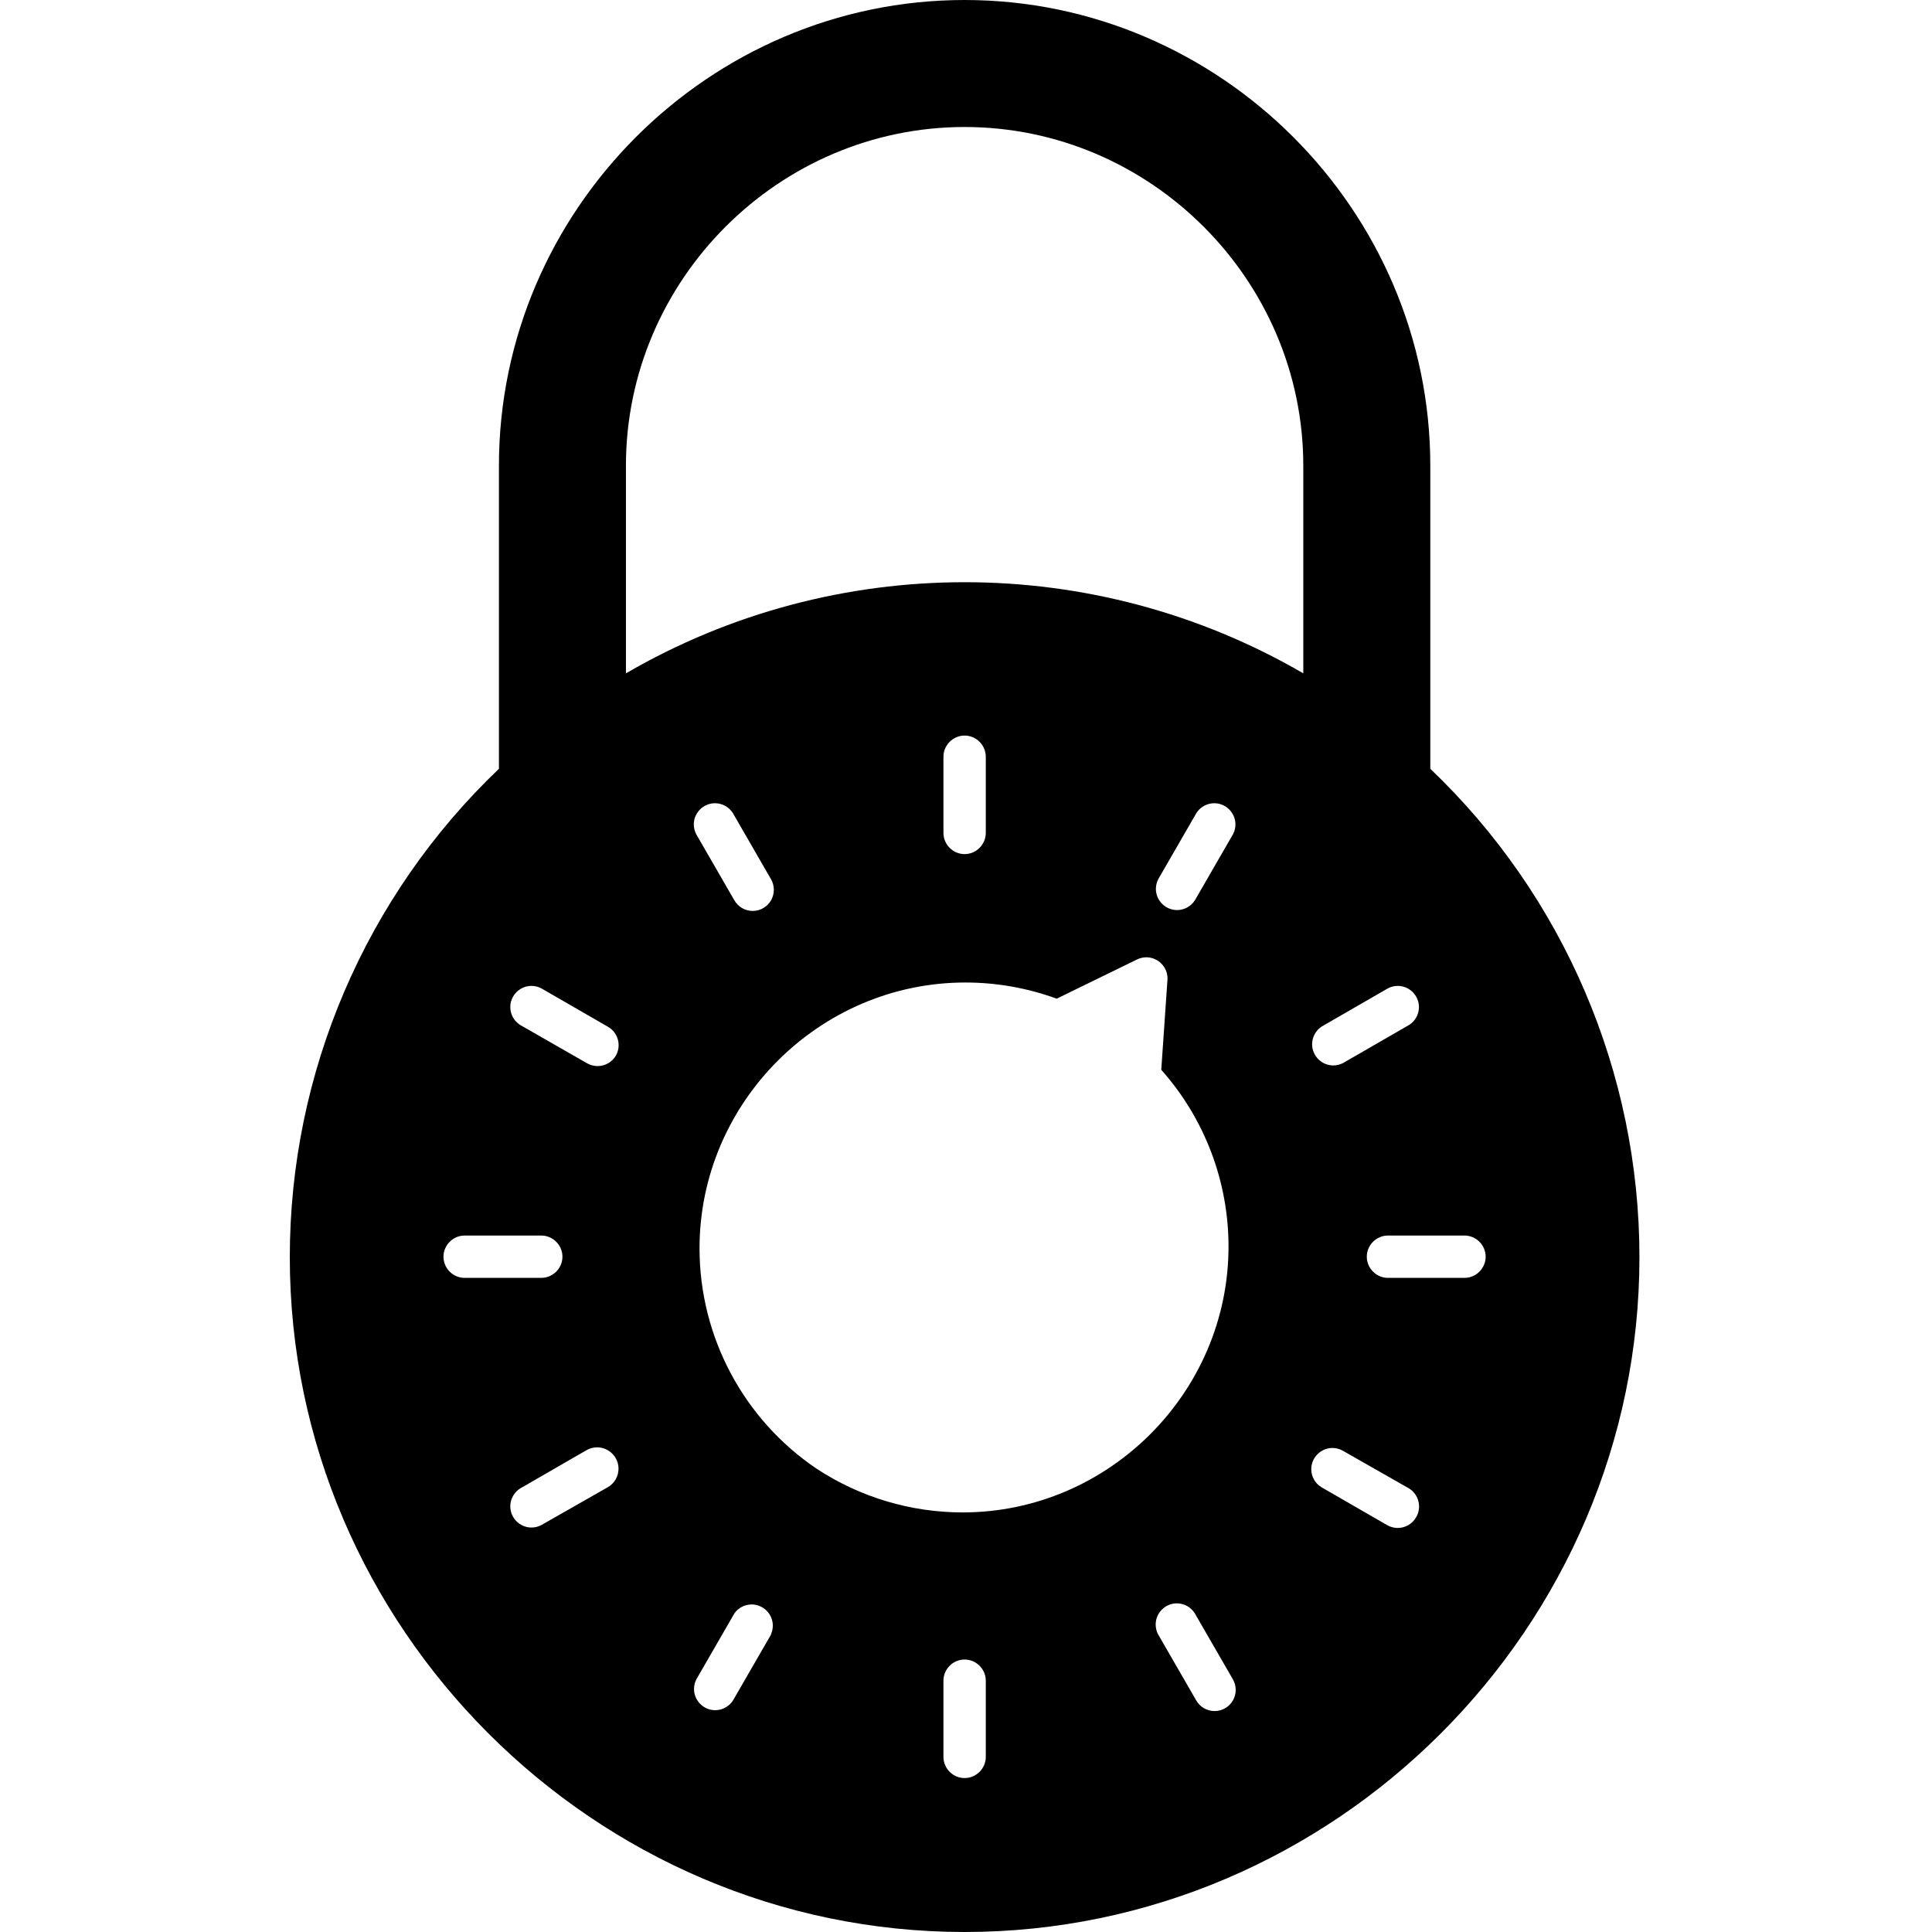
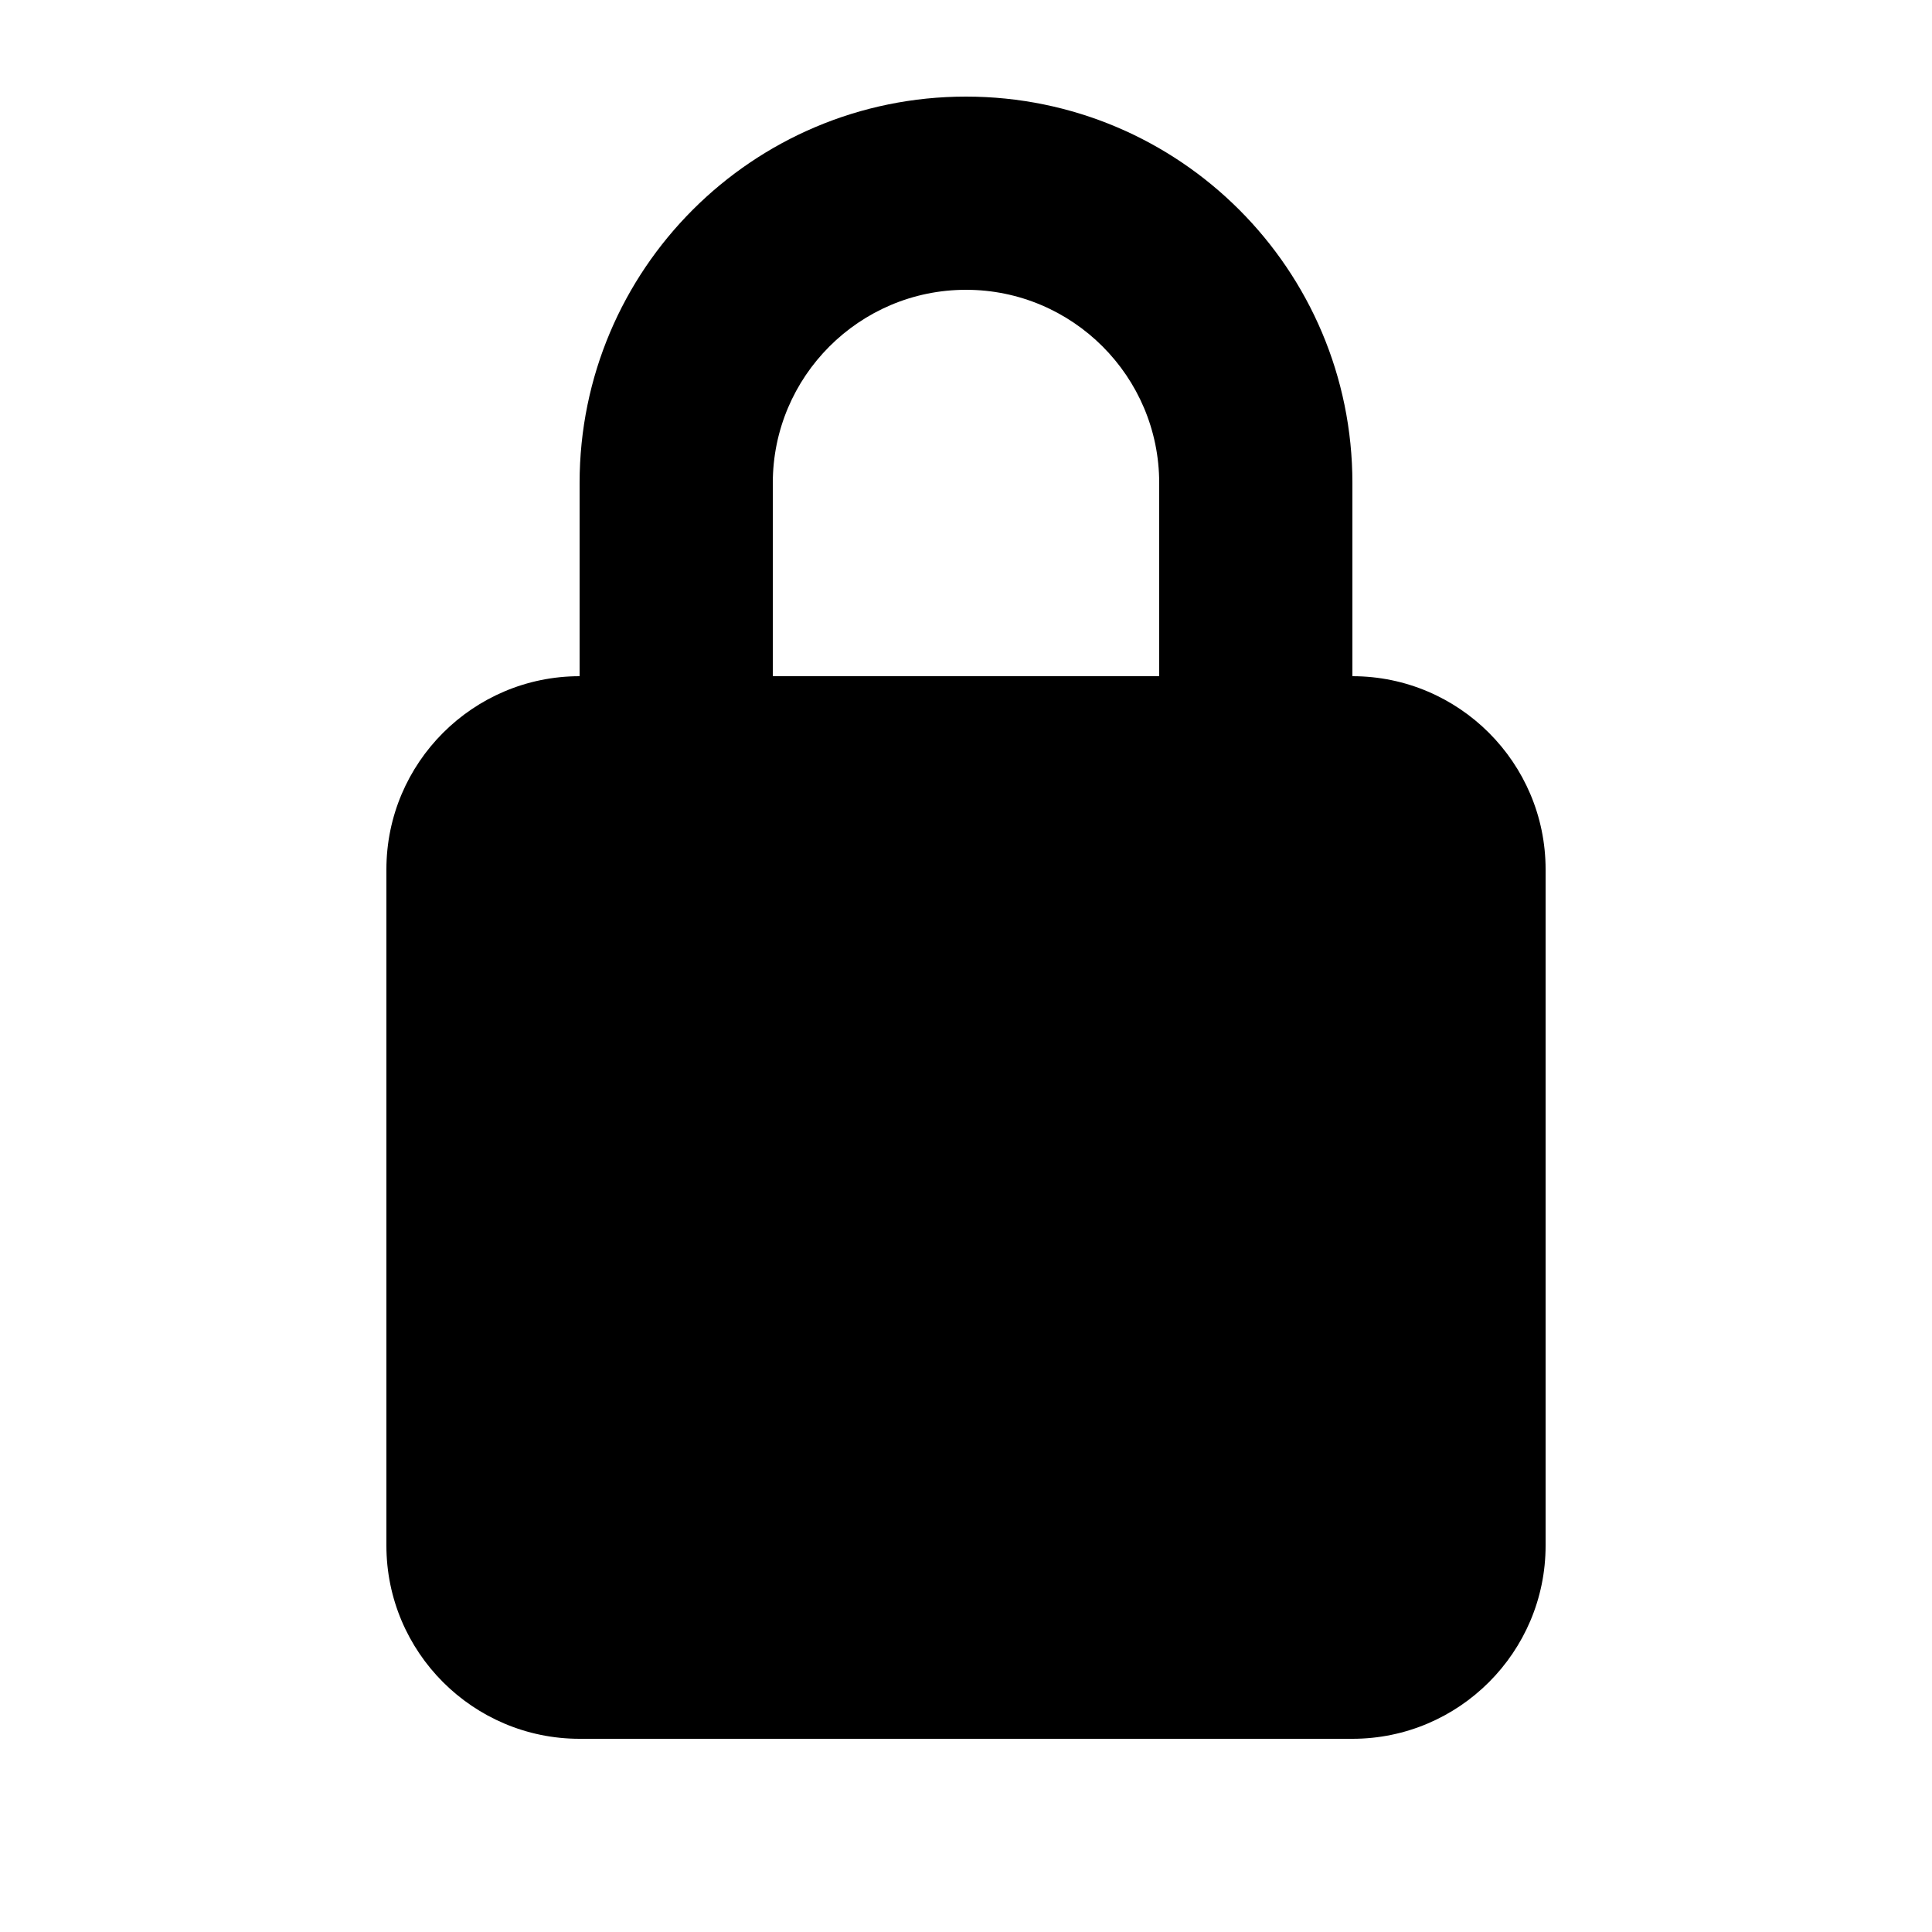
- <svg xmlns="http://www.w3.org/2000/svg" viewBox="-45 0 300 300">
-   <path fill-rule="nonzero" d="M177.096,119.379l0,-47.068c0,-39.669 -32.642,-72.311 -72.311,-72.311c-39.668,0 -72.311,32.642 -72.311,72.311l0,47.068c-20.73,19.766 -32.474,47.193 -32.474,75.836c0,57.483 47.302,104.785 104.785,104.785c57.484,0 104.786,-47.302 104.786,-104.785c0,-28.643 -11.745,-56.07 -32.475,-75.836Zm-3.287,39.771l-10.255,5.916c-0.47,0.246 -0.993,0.375 -1.523,0.375c-1.803,0 -3.287,-1.484 -3.287,-3.287c0,-1.123 0.576,-2.171 1.524,-2.774l10.255,-5.916c0.47,-0.246 0.993,-0.375 1.523,-0.375c1.803,0 3.287,1.484 3.287,3.287c0,1.123 -0.576,2.171 -1.524,2.774Zm-121.614,-86.839c0,-28.85 23.74,-52.59 52.59,-52.59c28.85,0 52.59,23.74 52.59,52.59l0,32.244c-32.474,-18.867 -72.706,-18.867 -105.18,0l0,-32.244Zm55.877,45.194l0,11.833c0,1.803 -1.484,3.287 -3.287,3.287c-1.803,0 -3.287,-1.484 -3.287,-3.287l0,-11.833c0,-1.803 1.484,-3.286 3.287,-3.286c1.803,0 3.287,1.483 3.287,3.286Zm-34.545,23.502c-0.5,0.29 -1.069,0.442 -1.647,0.442c-1.18,0 -2.272,-0.634 -2.856,-1.659l-5.916,-10.255c-0.246,-0.47 -0.375,-0.993 -0.375,-1.523c0,-1.803 1.484,-3.287 3.287,-3.287c1.123,0 2.172,0.576 2.774,1.523l5.916,10.256c0.296,0.503 0.451,1.077 0.451,1.661c0,1.169 -0.623,2.254 -1.634,2.842Zm-46.377,57.421c-1.804,0 -3.287,-1.484 -3.287,-3.287c0,-1.803 1.483,-3.287 3.287,-3.287l11.898,0c1.803,0 3.287,1.484 3.287,3.287c0,1.803 -1.484,3.287 -3.287,3.287l-11.833,0l-0.065,0Zm22.284,32.474l-10.386,5.917c-0.47,0.246 -0.993,0.374 -1.524,0.374c-1.803,0 -3.286,-1.484 -3.286,-3.287c0,-1.123 0.575,-2.171 1.523,-2.774l10.255,-5.916c0.516,-0.31 1.107,-0.474 1.709,-0.474c1.82,0 3.318,1.497 3.318,3.317c0,1.163 -0.612,2.244 -1.609,2.843Zm1.217,-67.019c-0.584,1.024 -1.677,1.659 -2.856,1.659c-0.578,0 -1.147,-0.153 -1.647,-0.443l-10.387,-5.949c-0.948,-0.603 -1.523,-1.651 -1.523,-2.774c0,-1.803 1.483,-3.287 3.286,-3.287c0.531,0 1.054,0.129 1.524,0.375l10.255,5.916c1.08,0.567 1.759,1.691 1.759,2.91c0,0.558 -0.141,1.106 -0.411,1.593Zm24.092,89.896l-5.916,10.255c-0.603,0.948 -1.651,1.523 -2.774,1.523c-1.803,0 -3.287,-1.483 -3.287,-3.286c0,-0.531 0.129,-1.054 0.375,-1.524l5.916,-10.255c0.618,-0.85 1.608,-1.354 2.658,-1.354c1.803,0 3.287,1.484 3.287,3.287c0,0.467 -0.099,0.929 -0.292,1.354l0.033,0Zm33.329,19.031c0,1.803 -1.484,3.287 -3.287,3.287c-1.803,0 -3.287,-1.484 -3.287,-3.287l0,-11.833c0,-1.803 1.484,-3.287 3.287,-3.287c1.803,0 3.287,1.484 3.287,3.287l0,11.833Zm-26.295,-44.767c-11.342,-7.671 -18.155,-20.504 -18.155,-34.197c0,-22.647 18.636,-41.283 41.283,-41.283c4.837,0 9.636,0.85 14.178,2.511l12.457,-6.08c0.455,-0.227 0.957,-0.345 1.465,-0.345c1.803,0 3.287,1.484 3.287,3.287c0,0.115 -0.007,0.23 -0.019,0.344l-0.953,13.838c6.726,7.557 10.444,17.329 10.444,27.446c0,22.647 -18.635,41.283 -41.283,41.283c-8.069,0 -15.964,-2.366 -22.704,-6.804Zm63.47,37.207c-0.501,0.29 -1.069,0.443 -1.648,0.443c-1.179,0 -2.271,-0.635 -2.855,-1.659l-5.917,-10.255c-0.246,-0.47 -0.374,-0.993 -0.374,-1.524c0,-1.803 1.484,-3.287 3.287,-3.287c1.123,0 2.171,0.576 2.773,1.524l5.917,10.255c0.295,0.504 0.451,1.078 0.451,1.662c0,1.169 -0.624,2.253 -1.634,2.841Zm1.216,-135.715l-5.917,10.255c-0.602,0.948 -1.65,1.524 -2.773,1.524c-1.804,0 -3.287,-1.484 -3.287,-3.287c0,-0.531 0.128,-1.053 0.374,-1.523l5.916,-10.256c0.603,-0.947 1.651,-1.523 2.774,-1.523c1.803,0 3.287,1.484 3.287,3.287c0,0.53 -0.128,1.053 -0.374,1.523Zm28.431,106.068c-0.584,1.024 -1.676,1.658 -2.855,1.658c-0.579,0 -1.147,-0.152 -1.648,-0.442l-10.255,-5.917c-0.948,-0.602 -1.523,-1.65 -1.523,-2.774c0,-1.803 1.483,-3.286 3.286,-3.286c0.531,0 1.054,0.128 1.524,0.374l10.386,5.916c1.508,0.941 1.994,2.943 1.085,4.471Zm7.56,-37.175l-11.931,0c-1.804,0 -3.287,-1.484 -3.287,-3.287c0,-1.803 1.483,-3.287 3.287,-3.287l11.832,0c0.017,0 0.033,0 0.05,0c1.803,0 3.287,1.484 3.287,3.287c0,1.785 -1.454,3.26 -3.238,3.287Z" />
+ <svg xmlns="http://www.w3.org/2000/svg" viewBox="0 0 640 640">
+   <path d="M256 160L256 224L384 224L384 160C384 124.7 355.3 96 320 96C284.7 96 256 124.7 256 160zM192 224L192 160C192 89.3 249.3 32 320 32C390.7 32 448 89.3 448 160L448 224C483.3 224 512 252.7 512 288L512 512C512 547.3 483.3 576 448 576L192 576C156.7 576 128 547.3 128 512L128 288C128 252.7 156.7 224 192 224z" />
</svg>
